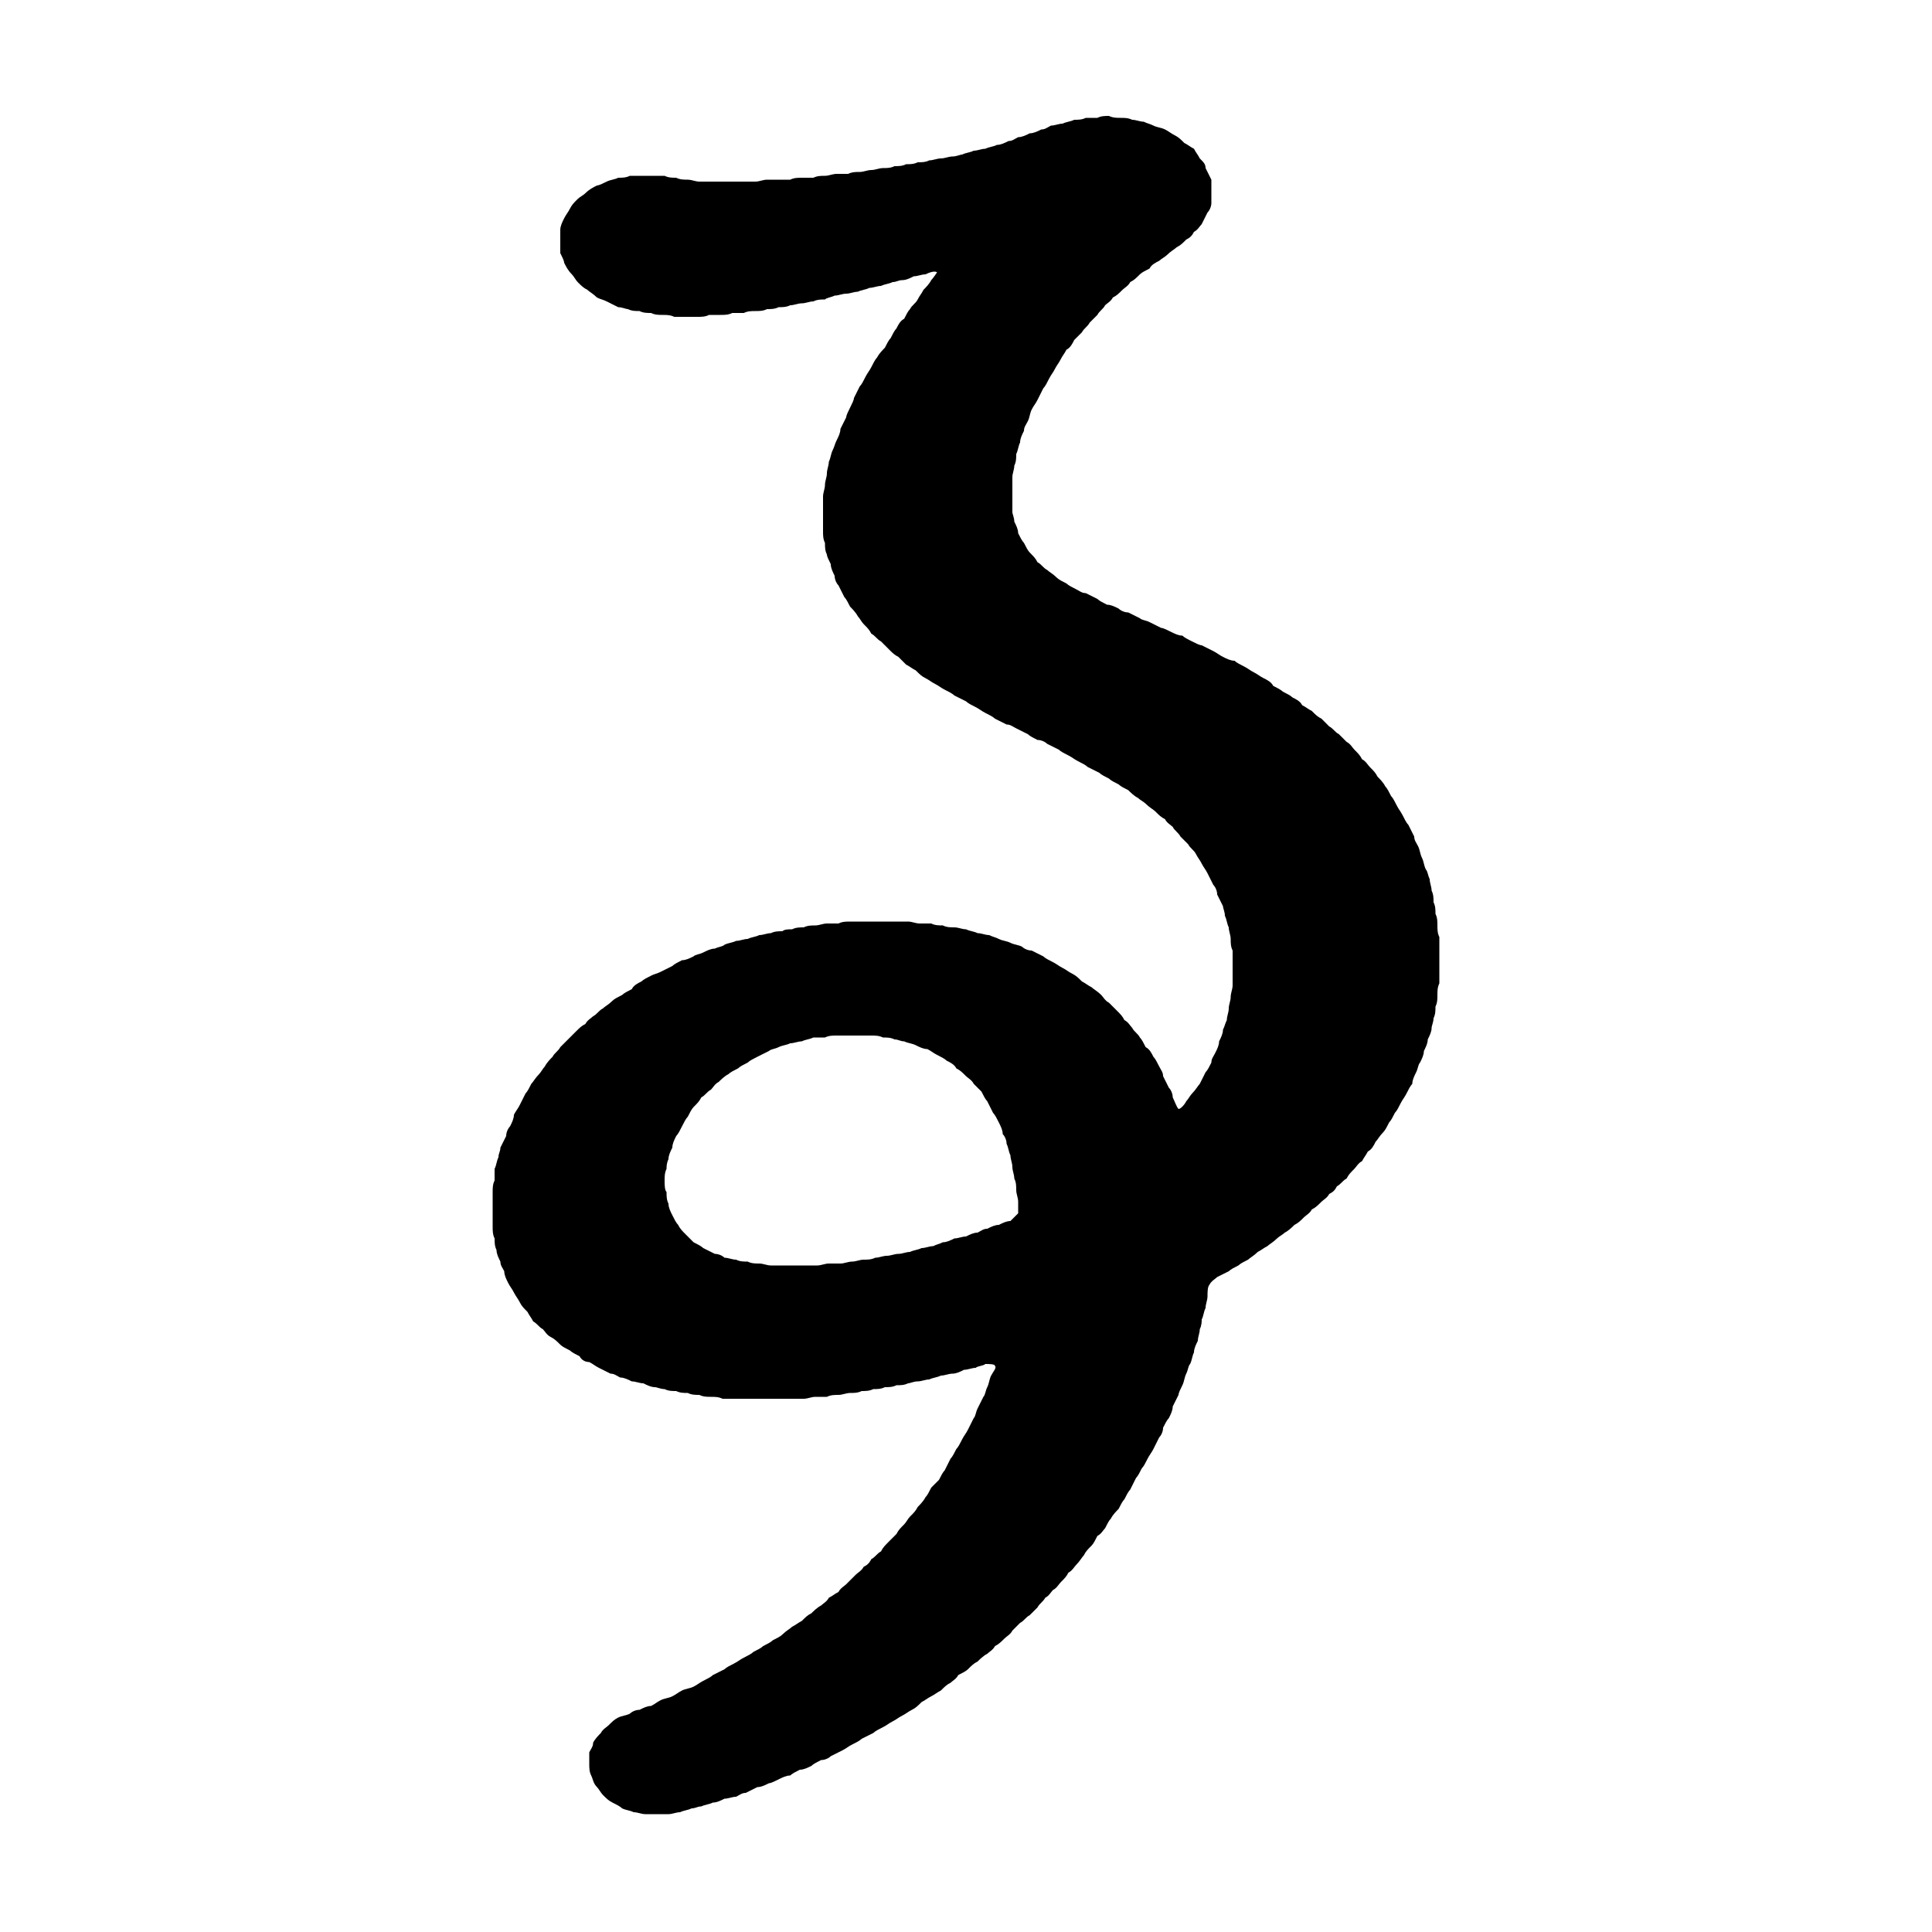
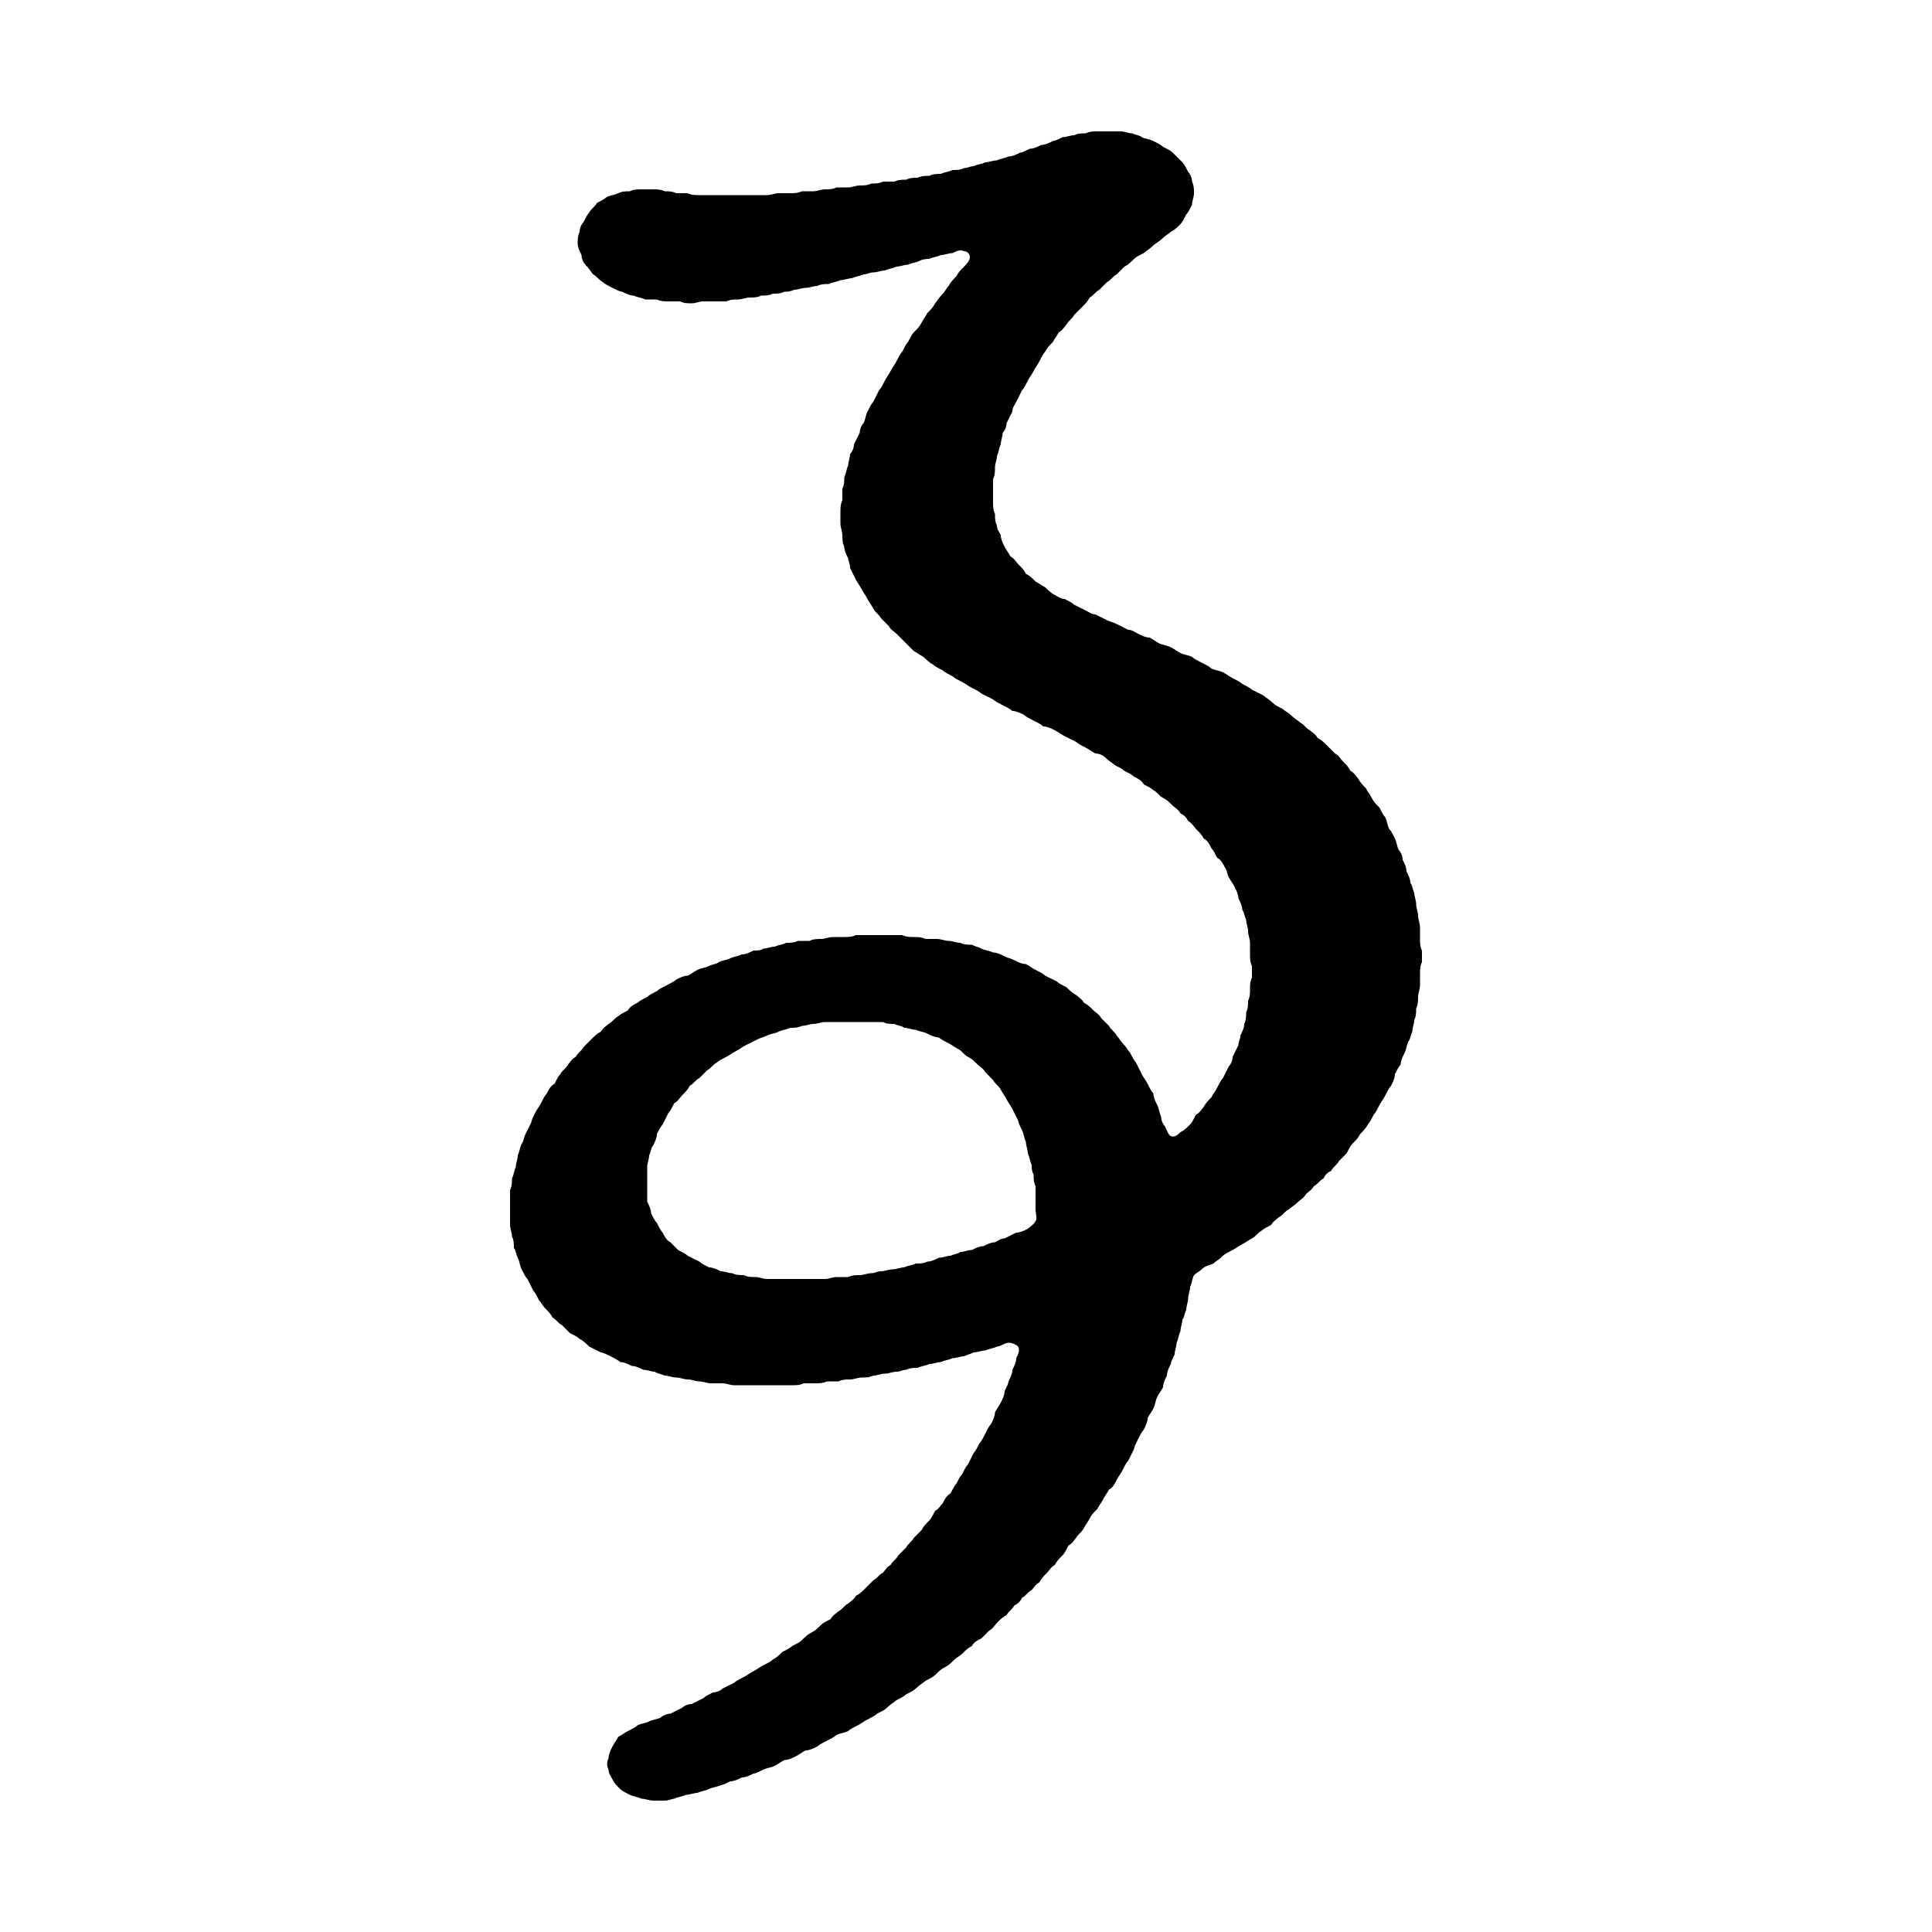
<svg xmlns="http://www.w3.org/2000/svg" viewBox="0 0 1000 1000">
-   <path d="M 574,60 C 576,61 578,61 580,61 C 582,61 584,61 586,62 C 588,62 590,63 592,63 C 594,64 595,64 597,65 C 599,66 601,66 603,67 C 605,68 606,69 608,70 C 610,71 611,72 613,74 C 615,75 616,76 618,77 C 619,79 620,80 621,82 C 623,84 624,85 624,87 C 625,89 626,91 627,93 C 627,95 627,97 627,99 C 627,101 627,103 627,105 C 627,107 626,109 625,110 C 624,112 623,114 622,116 C 621,117 620,119 618,120 C 617,122 616,123 614,124 C 612,126 611,127 609,128 C 608,129 606,130 604,132 C 603,133 601,134 600,135 C 598,136 596,137 595,139 C 593,140 591,141 590,142 C 588,144 587,145 585,146 C 584,148 582,149 581,150 C 579,152 578,153 576,154 C 575,156 573,157 572,158 C 571,160 569,161 568,163 C 567,164 565,166 564,167 C 563,169 561,170 560,172 C 559,173 557,175 556,176 C 555,178 554,180 552,181 C 551,183 550,184 549,186 C 548,188 547,189 546,191 C 545,193 544,194 543,196 C 542,198 541,200 540,201 C 539,203 538,205 537,207 C 536,209 535,210 534,212 C 533,214 533,216 532,218 C 531,220 530,221 530,223 C 529,225 528,227 528,229 C 527,231 527,233 526,235 C 526,237 526,239 525,241 C 525,243 524,245 524,247 C 524,249 524,251 524,253 C 524,255 524,257 524,259 C 524,261 524,263 524,265 C 524,266 525,268 525,270 C 526,272 527,274 527,276 C 528,278 529,280 530,281 C 531,283 532,285 533,286 C 535,288 536,289 537,291 C 539,292 540,294 542,295 C 543,296 545,297 547,299 C 548,300 550,301 552,302 C 553,303 555,304 557,305 C 559,306 560,307 562,307 C 564,308 566,309 568,310 C 569,311 571,312 573,313 C 575,313 577,314 579,315 C 580,316 582,317 584,317 C 586,318 588,319 590,320 C 591,321 593,321 595,322 C 597,323 599,324 601,325 C 602,325 604,326 606,327 C 608,328 610,329 612,329 C 613,330 615,331 617,332 C 619,333 621,334 622,334 C 624,335 626,336 628,337 C 630,338 631,339 633,340 C 635,341 637,342 639,342 C 640,343 642,344 644,345 C 646,346 647,347 649,348 C 651,349 652,350 654,351 C 656,352 658,353 659,355 C 661,356 663,357 664,358 C 666,359 668,360 669,361 C 671,362 673,363 674,365 C 676,366 677,367 679,368 C 681,370 682,371 684,372 C 685,373 687,375 688,376 C 690,377 691,379 693,380 C 694,381 696,383 697,384 C 699,385 700,387 701,388 C 703,390 704,391 705,393 C 707,394 708,396 709,397 C 711,399 712,400 713,402 C 714,403 716,405 717,407 C 718,408 719,410 720,412 C 721,413 722,415 723,417 C 724,419 725,420 726,422 C 727,424 728,426 729,427 C 730,429 731,431 732,433 C 732,435 733,436 734,438 C 735,440 735,442 736,444 C 737,446 737,448 738,450 C 739,451 739,453 740,455 C 740,457 741,459 741,461 C 742,463 742,465 742,467 C 743,469 743,471 743,473 C 744,475 744,477 744,479 C 744,481 744,483 745,485 C 745,487 745,489 745,491 C 745,493 745,495 745,497 C 745,499 745,501 745,503 C 745,505 745,507 745,509 C 744,511 744,513 744,515 C 744,517 744,519 743,521 C 743,523 743,525 742,527 C 742,529 741,531 741,532 C 741,534 740,536 739,538 C 739,540 738,542 737,544 C 737,546 736,548 735,550 C 734,551 734,553 733,555 C 732,557 731,559 731,561 C 730,562 729,564 728,566 C 727,568 726,569 725,571 C 724,573 723,575 722,576 C 721,578 720,580 719,581 C 718,583 717,585 716,586 C 714,588 713,590 712,591 C 711,593 710,595 708,596 C 707,598 706,599 705,601 C 703,602 702,604 701,605 C 699,607 698,608 697,610 C 695,611 694,613 692,614 C 691,616 690,617 688,618 C 687,620 685,621 684,622 C 682,624 681,625 679,626 C 678,628 676,629 675,630 C 673,632 672,633 670,634 C 669,635 667,637 665,638 C 664,639 662,640 661,641 C 659,643 657,644 656,645 C 654,646 653,647 651,648 C 649,650 647,651 646,652 C 644,653 642,654 641,655 C 639,656 637,657 636,658 C 634,659 632,660 630,661 C 629,662 627,663 626,665 C 625,666 625,669 625,671 C 625,673 624,675 624,677 C 623,679 623,681 622,683 C 622,684 622,686 621,688 C 621,690 620,692 620,694 C 619,696 618,698 618,700 C 617,702 617,704 616,706 C 615,707 615,709 614,711 C 613,713 613,715 612,717 C 611,719 610,721 610,722 C 609,724 608,726 607,728 C 607,730 606,732 605,734 C 604,735 603,737 602,739 C 602,741 601,743 600,744 C 599,746 598,748 597,750 C 596,752 595,753 594,755 C 593,757 592,759 591,760 C 590,762 589,764 588,765 C 587,767 586,769 585,771 C 584,772 583,774 582,776 C 581,777 580,779 579,781 C 578,782 576,784 575,786 C 574,787 573,789 572,791 C 571,792 570,794 568,795 C 567,797 566,799 565,800 C 563,802 562,803 561,805 C 560,806 559,808 557,810 C 556,811 555,813 553,814 C 552,816 551,817 549,819 C 548,820 547,822 545,823 C 544,824 543,826 541,827 C 540,829 538,830 537,832 C 536,833 534,835 533,836 C 531,837 530,839 528,840 C 527,841 525,843 524,844 C 523,846 521,847 520,848 C 518,850 517,851 515,852 C 514,854 512,855 511,856 C 509,857 507,859 506,860 C 504,861 503,862 501,864 C 500,865 498,866 496,867 C 495,869 493,870 492,871 C 490,872 489,873 487,875 C 485,876 484,877 482,878 C 480,879 479,880 477,881 C 475,883 474,884 472,885 C 470,886 469,887 467,888 C 465,889 464,890 462,891 C 460,892 459,893 457,894 C 455,895 453,896 452,897 C 450,898 448,899 446,900 C 445,901 443,902 441,903 C 439,904 438,905 436,906 C 434,907 432,908 430,909 C 429,910 427,911 425,911 C 423,912 421,913 420,914 C 418,915 416,916 414,916 C 412,917 410,918 409,919 C 407,919 405,920 403,921 C 401,922 399,923 398,923 C 396,924 394,925 392,925 C 390,926 388,927 386,928 C 384,928 383,929 381,930 C 379,930 377,931 375,931 C 373,932 371,933 369,933 C 367,934 365,934 363,935 C 361,935 360,936 358,936 C 356,937 354,937 352,938 C 350,938 348,939 346,939 C 344,939 342,939 340,939 C 338,939 336,939 334,939 C 332,939 330,938 328,938 C 326,937 324,937 322,936 C 321,935 319,934 317,933 C 315,932 314,931 312,929 C 311,928 310,926 309,925 C 307,923 307,921 306,919 C 305,917 305,915 305,913 C 305,911 305,909 305,907 C 306,905 307,904 307,902 C 308,900 310,898 311,897 C 312,895 314,894 315,893 C 317,891 318,890 320,889 C 322,888 324,888 326,887 C 327,886 329,885 331,885 C 333,884 335,883 337,883 C 339,882 340,881 342,880 C 344,879 346,879 348,878 C 350,877 351,876 353,875 C 355,874 357,874 359,873 C 361,872 362,871 364,870 C 366,869 368,868 369,867 C 371,866 373,865 375,864 C 376,863 378,862 380,861 C 382,860 383,859 385,858 C 387,857 389,856 390,855 C 392,854 394,853 395,852 C 397,851 399,850 400,849 C 402,848 404,847 405,846 C 407,844 409,843 410,842 C 412,841 413,840 415,839 C 417,837 418,836 420,835 C 421,834 423,832 425,831 C 426,830 428,829 429,827 C 431,826 432,825 434,824 C 435,822 437,821 438,820 C 440,818 441,817 443,815 C 444,814 446,813 447,811 C 449,810 450,809 451,807 C 453,806 454,804 456,803 C 457,801 458,800 460,798 C 461,797 462,796 464,794 C 465,792 466,791 468,789 C 469,788 470,786 471,785 C 473,783 474,782 475,780 C 476,779 478,777 479,775 C 480,774 481,772 482,770 C 483,769 485,767 486,766 C 487,764 488,762 489,761 C 490,759 491,757 492,755 C 493,754 494,752 495,750 C 496,749 497,747 498,745 C 499,743 500,742 501,740 C 502,738 503,736 504,734 C 505,733 505,731 506,729 C 507,727 508,725 509,723 C 510,722 510,720 511,718 C 512,716 512,714 513,712 C 514,710 516,708 515,707 C 515,706 512,706 510,706 C 509,707 506,707 505,708 C 503,708 501,709 499,709 C 497,710 495,711 493,711 C 491,711 489,712 487,712 C 485,713 483,713 481,714 C 479,714 477,715 475,715 C 473,715 471,716 470,716 C 468,717 466,717 464,717 C 462,718 460,718 458,718 C 456,719 454,719 452,719 C 450,720 448,720 446,720 C 444,721 442,721 440,721 C 438,721 436,722 434,722 C 432,722 430,722 428,723 C 426,723 424,723 422,723 C 420,723 418,724 416,724 C 414,724 412,724 410,724 C 408,724 406,724 404,724 C 402,724 400,724 398,724 C 396,724 394,724 392,724 C 390,724 388,724 386,724 C 384,724 382,724 380,724 C 378,724 376,724 374,724 C 372,723 370,723 368,723 C 366,723 364,723 362,722 C 360,722 358,722 356,721 C 354,721 352,721 350,720 C 348,720 346,720 344,719 C 342,719 340,718 339,718 C 337,718 335,717 333,716 C 331,716 329,715 327,715 C 325,714 323,713 321,713 C 319,712 318,711 316,711 C 314,710 312,709 310,708 C 308,707 307,706 305,705 C 303,705 301,704 300,702 C 298,701 296,700 295,699 C 293,698 291,697 290,696 C 288,694 287,693 285,692 C 283,691 282,689 281,688 C 279,687 278,685 276,684 C 275,682 274,681 273,679 C 271,677 270,676 269,674 C 268,672 267,671 266,669 C 265,667 264,666 263,664 C 262,662 261,660 261,658 C 260,656 259,655 259,653 C 258,651 257,649 257,647 C 256,645 256,643 256,641 C 255,639 255,637 255,635 C 255,633 255,631 255,629 C 255,627 255,625 255,623 C 255,621 255,619 255,617 C 255,615 255,613 256,611 C 256,609 256,607 256,605 C 257,603 257,601 258,599 C 258,597 259,596 259,594 C 260,592 261,590 262,588 C 262,586 263,584 264,583 C 265,581 266,579 266,577 C 267,575 268,574 269,572 C 270,570 271,568 272,566 C 273,565 274,563 275,561 C 276,560 277,558 279,556 C 280,555 281,553 282,552 C 283,550 285,548 286,547 C 287,545 289,544 290,542 C 291,541 293,539 294,538 C 295,537 297,535 298,534 C 300,532 301,531 303,530 C 304,528 306,527 307,526 C 309,525 310,523 312,522 C 313,521 315,520 317,518 C 318,517 320,516 322,515 C 323,514 325,513 327,512 C 328,510 330,509 332,508 C 333,507 335,506 337,505 C 339,504 340,504 342,503 C 344,502 346,501 348,500 C 349,499 351,498 353,497 C 355,497 357,496 359,495 C 360,494 362,494 364,493 C 366,492 368,491 370,491 C 372,490 374,490 375,489 C 377,488 379,488 381,487 C 383,487 385,486 387,486 C 389,485 391,485 393,484 C 395,484 397,483 399,483 C 401,482 403,482 405,482 C 406,481 408,481 410,481 C 412,480 414,480 416,480 C 418,479 420,479 422,479 C 424,479 426,478 428,478 C 430,478 432,478 434,478 C 436,477 438,477 440,477 C 442,477 444,477 446,477 C 448,477 450,477 452,477 C 454,477 456,477 458,477 C 460,477 462,477 464,477 C 466,477 468,477 470,477 C 472,477 474,478 476,478 C 478,478 480,478 482,478 C 484,479 486,479 488,479 C 490,480 492,480 494,480 C 496,480 498,481 500,481 C 502,482 504,482 506,483 C 508,483 510,484 512,484 C 514,485 515,485 517,486 C 519,487 521,487 523,488 C 525,489 527,489 529,490 C 530,491 532,492 534,492 C 536,493 538,494 540,495 C 541,496 543,497 545,498 C 547,499 548,500 550,501 C 552,502 553,503 555,504 C 557,505 558,506 560,508 C 562,509 563,510 565,511 C 566,512 568,513 570,515 C 571,516 572,518 574,519 C 575,520 577,522 578,523 C 580,525 581,526 582,528 C 584,529 585,531 586,532 C 587,534 589,535 590,537 C 591,538 592,540 593,542 C 595,543 596,545 597,547 C 598,548 599,550 600,552 C 601,554 602,555 602,557 C 603,559 604,561 605,563 C 606,564 607,566 607,568 C 608,570 609,573 610,574 C 611,574 613,572 614,570 C 615,569 616,567 617,566 C 619,564 620,562 621,561 C 622,559 623,557 624,555 C 625,554 626,552 627,550 C 627,548 628,547 629,545 C 630,543 631,541 631,539 C 632,537 633,535 633,533 C 634,531 634,530 635,528 C 635,526 636,524 636,522 C 636,520 637,518 637,516 C 637,514 638,512 638,510 C 638,508 638,506 638,504 C 638,502 638,500 638,498 C 638,496 638,494 638,492 C 637,490 637,488 637,486 C 637,484 636,482 636,480 C 635,478 635,476 634,474 C 634,472 633,470 633,469 C 632,467 631,465 630,463 C 630,461 629,459 628,458 C 627,456 626,454 625,452 C 624,450 623,449 622,447 C 621,445 620,444 619,442 C 618,440 616,439 615,437 C 614,436 612,434 611,433 C 610,431 608,430 607,428 C 606,427 604,426 603,424 C 601,423 600,422 598,420 C 597,419 595,418 593,416 C 592,415 590,414 589,413 C 587,412 585,410 584,409 C 582,408 580,407 579,406 C 577,405 575,404 574,403 C 572,402 570,401 569,400 C 567,399 565,398 563,397 C 562,396 560,395 558,394 C 556,393 555,392 553,391 C 551,390 549,389 548,388 C 546,387 544,386 542,385 C 541,384 539,383 537,383 C 535,382 533,381 532,380 C 530,379 528,378 526,377 C 524,376 523,375 521,375 C 519,374 517,373 515,372 C 514,371 512,370 510,369 C 508,368 507,367 505,366 C 503,365 501,364 500,363 C 498,362 496,361 494,360 C 493,359 491,358 489,357 C 487,356 486,355 484,354 C 482,353 481,352 479,351 C 477,350 476,349 474,347 C 472,346 471,345 469,344 C 468,343 466,341 465,340 C 463,339 462,338 460,336 C 459,335 457,333 456,332 C 454,331 453,329 451,328 C 450,326 449,325 447,323 C 446,322 445,320 444,319 C 443,317 441,315 440,314 C 439,312 438,310 437,309 C 436,307 435,305 434,303 C 433,302 432,300 432,298 C 431,296 430,294 430,292 C 429,290 428,288 428,287 C 427,285 427,283 427,281 C 426,279 426,277 426,275 C 426,273 426,271 426,269 C 426,267 426,265 426,263 C 426,261 426,259 426,257 C 426,255 427,253 427,251 C 427,249 428,247 428,245 C 428,243 429,241 429,239 C 430,237 430,235 431,233 C 432,231 432,230 433,228 C 434,226 435,224 435,222 C 436,220 437,218 438,216 C 438,215 439,213 440,211 C 441,209 442,207 442,206 C 443,204 444,202 445,200 C 446,199 447,197 448,195 C 449,193 450,192 451,190 C 452,188 453,186 454,185 C 455,183 457,181 458,180 C 459,178 460,176 461,175 C 462,173 463,171 464,170 C 465,168 466,166 468,165 C 469,163 470,161 471,160 C 472,158 474,157 475,155 C 476,153 477,152 478,150 C 479,149 481,147 482,145 C 483,144 485,141 485,141 C 484,140 481,141 479,142 C 477,142 475,143 473,143 C 471,144 469,145 467,145 C 465,145 464,146 462,146 C 460,147 458,147 456,148 C 454,148 452,149 450,149 C 448,150 446,150 444,151 C 442,151 440,152 438,152 C 436,152 434,153 432,153 C 430,154 428,154 427,155 C 425,155 423,155 421,156 C 419,156 417,157 415,157 C 413,157 411,158 409,158 C 407,159 405,159 403,159 C 401,160 399,160 397,160 C 395,161 393,161 391,161 C 389,161 387,161 385,162 C 383,162 381,162 379,162 C 377,163 375,163 373,163 C 371,163 369,163 367,163 C 365,164 363,164 361,164 C 359,164 357,164 355,164 C 353,164 351,164 349,164 C 347,163 345,163 343,163 C 341,163 339,163 337,162 C 335,162 333,162 331,161 C 329,161 327,161 325,160 C 324,160 322,159 320,159 C 318,158 316,157 314,156 C 312,155 311,155 309,154 C 307,152 305,151 304,150 C 302,149 301,148 299,146 C 298,145 297,143 296,142 C 294,140 293,138 292,136 C 292,135 291,133 290,131 C 290,129 290,127 290,125 C 290,123 290,121 290,119 C 290,117 291,115 292,113 C 293,111 294,110 295,108 C 296,106 297,105 299,103 C 300,102 302,101 303,100 C 305,98 307,97 309,96 C 310,96 312,95 314,94 C 316,93 318,93 320,92 C 322,92 324,92 326,91 C 328,91 330,91 332,91 C 334,91 336,91 338,91 C 340,91 342,91 344,91 C 346,92 348,92 350,92 C 352,93 354,93 356,93 C 358,93 360,94 362,94 C 364,94 366,94 368,94 C 370,94 372,94 374,94 C 376,94 378,94 380,94 C 382,94 384,94 386,94 C 388,94 390,94 391,94 C 393,94 395,93 397,93 C 399,93 401,93 403,93 C 405,93 407,93 409,93 C 411,92 413,92 415,92 C 417,92 419,92 421,92 C 423,91 425,91 427,91 C 429,91 431,90 433,90 C 435,90 437,90 439,90 C 441,89 443,89 445,89 C 447,89 449,88 451,88 C 453,88 455,87 457,87 C 459,87 461,87 463,86 C 465,86 467,86 469,85 C 471,85 473,85 475,84 C 477,84 479,84 481,83 C 483,83 485,82 487,82 C 489,82 491,81 493,81 C 495,81 497,80 498,80 C 500,79 502,79 504,78 C 506,78 508,77 510,77 C 512,76 514,76 516,75 C 518,75 520,74 522,73 C 524,73 525,72 527,71 C 529,71 531,70 533,69 C 535,69 537,68 539,67 C 541,67 542,66 544,65 C 546,65 548,64 550,64 C 552,63 554,63 556,62 C 558,62 560,62 562,61 C 564,61 566,61 568,61 C 570,60 572,60 574,60 Z M 427,537 C 425,537 423,537 421,537 C 419,538 417,538 415,539 C 413,539 411,540 409,540 C 407,541 405,541 403,542 C 401,543 399,543 398,544 C 396,545 394,546 392,547 C 390,548 388,549 387,550 C 385,551 383,552 382,553 C 380,554 378,555 377,556 C 375,557 373,559 372,560 C 370,561 369,563 368,564 C 366,565 365,567 363,568 C 362,570 361,571 359,573 C 358,574 357,576 356,578 C 355,579 354,581 353,583 C 352,585 351,587 350,588 C 349,590 348,592 348,594 C 347,596 346,598 346,600 C 345,602 345,604 345,605 C 344,607 344,609 344,611 C 344,613 344,616 345,617 C 345,619 345,621 346,623 C 346,625 347,627 348,629 C 349,631 350,633 351,634 C 352,636 353,637 355,639 C 356,640 358,642 359,643 C 361,644 363,645 364,646 C 366,647 368,648 370,649 C 372,649 374,650 375,651 C 377,651 379,652 381,652 C 383,653 385,653 387,653 C 389,654 391,654 393,654 C 395,654 397,655 399,655 C 401,655 403,655 405,655 C 407,655 409,655 411,655 C 413,655 415,655 417,655 C 419,655 421,655 423,655 C 425,655 427,654 429,654 C 431,654 433,654 435,654 C 437,654 439,653 441,653 C 443,653 445,652 447,652 C 449,652 451,652 453,651 C 455,651 457,650 459,650 C 461,650 463,649 465,649 C 467,649 469,648 471,648 C 473,647 475,647 477,646 C 479,646 481,645 483,645 C 485,644 486,644 488,643 C 490,643 492,642 494,641 C 496,641 498,640 500,640 C 502,639 504,638 506,638 C 508,637 509,636 511,636 C 513,635 515,634 517,634 C 519,633 521,632 523,632 C 524,631 526,629 527,628 C 527,626 527,624 527,622 C 527,620 526,618 526,616 C 526,614 526,612 525,610 C 525,608 524,606 524,604 C 524,602 523,600 523,598 C 522,596 522,594 521,592 C 521,590 520,588 519,587 C 519,585 518,583 517,581 C 516,579 515,577 514,576 C 513,574 512,572 511,570 C 510,569 509,567 508,565 C 507,564 505,562 504,561 C 503,559 501,558 500,557 C 498,555 497,554 495,553 C 494,551 492,550 490,549 C 489,548 487,547 485,546 C 483,545 482,544 480,543 C 478,543 476,542 474,541 C 472,540 470,540 468,539 C 466,539 465,538 463,538 C 461,537 459,537 457,537 C 455,536 453,536 451,536 C 449,536 447,536 445,536 C 443,536 441,536 439,536 C 437,536 435,536 433,536 C 431,536 429,536 427,537 Z" />
+   <path d="M 574,68 C 576,68 578,68 580,68 C 582,68 584,69 586,69 C 588,70 590,70 591,71 C 593,72 595,72 597,73 C 599,74 601,75 602,76 C 604,77 606,78 607,79 C 609,81 610,82 612,84 C 613,85 614,87 615,89 C 616,90 617,92 617,94 C 618,96 618,98 618,100 C 618,102 617,104 617,106 C 616,108 615,110 614,111 C 613,113 612,115 611,116 C 609,118 608,119 606,120 C 605,121 603,122 601,124 C 600,125 598,126 597,127 C 595,129 593,130 592,131 C 590,132 588,133 587,134 C 585,136 584,137 582,138 C 581,139 579,141 578,142 C 576,143 575,145 573,146 C 572,147 570,149 569,150 C 567,151 566,153 564,154 C 563,156 562,157 560,159 C 559,160 557,162 556,163 C 555,165 553,166 552,168 C 551,169 550,171 548,172 C 547,174 546,175 545,177 C 543,179 542,180 541,182 C 540,183 539,185 538,187 C 537,189 536,190 535,192 C 534,194 533,195 532,197 C 531,199 530,201 529,202 C 528,204 527,206 526,208 C 525,210 524,211 524,213 C 523,215 522,217 521,219 C 521,221 520,223 519,224 C 519,226 518,228 518,230 C 517,232 517,234 516,236 C 516,238 515,240 515,242 C 515,244 515,246 514,248 C 514,250 514,252 514,254 C 514,256 514,258 514,260 C 514,262 514,264 515,266 C 515,268 515,270 516,272 C 516,274 517,275 518,277 C 518,279 519,281 520,283 C 521,285 522,286 523,288 C 525,289 526,291 527,292 C 529,294 530,295 531,297 C 533,298 534,299 536,301 C 538,302 539,303 541,304 C 542,305 544,307 546,308 C 548,309 549,310 551,310 C 553,311 555,312 556,313 C 558,314 560,315 562,316 C 564,317 565,318 567,318 C 569,319 571,320 573,321 C 575,322 576,322 578,323 C 580,324 582,325 584,326 C 586,326 587,327 589,328 C 591,329 593,330 595,330 C 597,331 598,332 600,333 C 602,334 604,334 606,335 C 608,336 609,337 611,338 C 613,339 615,339 617,340 C 618,341 620,342 622,343 C 624,344 626,345 627,346 C 629,347 631,347 633,348 C 635,349 636,350 638,351 C 640,352 642,353 643,354 C 645,355 647,356 648,357 C 650,358 652,359 654,360 C 655,361 657,362 659,364 C 660,365 662,366 664,367 C 665,368 667,369 668,370 C 670,372 672,373 673,374 C 675,375 676,377 678,378 C 679,379 681,380 682,382 C 684,383 685,384 687,386 C 688,387 690,389 691,390 C 693,391 694,393 695,394 C 697,396 698,397 699,399 C 701,400 702,402 703,403 C 704,405 706,407 707,408 C 708,410 709,411 710,413 C 711,415 712,416 714,418 C 715,420 716,422 717,423 C 718,425 718,427 719,429 C 720,430 721,432 722,434 C 723,436 723,438 724,440 C 725,441 726,443 726,445 C 727,447 728,449 728,451 C 729,453 730,455 730,457 C 731,458 731,460 732,462 C 732,464 733,466 733,468 C 733,470 734,472 734,474 C 734,476 735,478 735,480 C 735,482 735,484 735,486 C 735,488 735,490 736,492 C 736,494 736,496 736,498 C 735,500 735,502 735,504 C 735,506 735,508 735,510 C 735,512 734,514 734,516 C 734,518 734,520 733,522 C 733,524 733,526 732,528 C 732,530 731,532 731,534 C 730,536 730,538 729,539 C 728,541 728,543 727,545 C 726,547 725,549 725,551 C 724,552 723,554 722,556 C 722,558 721,560 720,562 C 719,563 718,565 717,567 C 716,569 715,570 714,572 C 713,574 712,576 711,577 C 710,579 709,581 708,582 C 707,584 705,586 704,587 C 703,589 702,590 700,592 C 699,593 698,595 697,597 C 696,598 694,600 693,601 C 692,603 690,604 689,606 C 687,607 686,608 685,610 C 683,611 682,613 680,614 C 679,616 677,617 676,618 C 675,620 673,621 672,622 C 670,624 668,625 667,626 C 665,627 664,629 662,630 C 661,631 659,632 658,634 C 656,635 654,636 653,637 C 651,638 650,640 648,641 C 646,642 645,643 643,644 C 641,645 640,646 638,647 C 636,648 634,649 633,650 C 631,652 629,653 628,654 C 626,655 624,655 622,657 C 621,658 619,659 618,660 C 617,662 617,664 616,666 C 616,668 615,670 615,672 C 615,674 614,676 614,678 C 613,680 613,682 612,683 C 612,685 611,687 611,689 C 610,691 610,693 609,695 C 609,697 608,699 608,701 C 607,703 606,705 606,706 C 605,708 604,710 604,712 C 603,714 602,716 602,718 C 601,720 600,721 599,723 C 598,725 598,727 597,729 C 596,731 595,732 594,734 C 594,736 593,738 592,740 C 591,741 590,743 589,745 C 588,747 587,749 587,750 C 586,752 585,754 584,756 C 583,757 582,759 581,761 C 580,763 579,764 578,766 C 577,768 576,770 574,771 C 573,773 572,774 571,776 C 570,778 569,779 568,781 C 566,783 565,784 564,786 C 563,788 562,789 561,791 C 560,793 558,794 557,796 C 556,797 555,799 553,800 C 552,802 551,804 550,805 C 548,807 547,808 546,810 C 544,811 543,813 542,814 C 540,816 539,817 538,819 C 536,820 535,822 534,823 C 532,824 531,826 529,827 C 528,829 527,830 525,831 C 524,833 522,834 521,836 C 519,837 518,838 516,840 C 515,841 514,843 512,844 C 511,845 509,847 508,848 C 506,849 504,850 503,852 C 501,853 500,854 498,856 C 497,857 495,858 494,859 C 492,861 491,862 489,863 C 487,864 486,865 484,867 C 483,868 481,869 479,870 C 478,871 476,872 474,874 C 473,875 471,876 469,877 C 468,878 466,879 464,880 C 463,881 461,882 459,884 C 458,885 456,886 454,887 C 453,888 451,889 449,890 C 447,891 446,892 444,893 C 442,894 440,895 439,896 C 437,897 435,897 433,898 C 432,899 430,900 428,901 C 426,902 424,903 423,904 C 421,905 419,906 417,906 C 415,907 414,908 412,909 C 410,910 408,911 406,911 C 404,912 403,913 401,914 C 399,915 397,915 395,916 C 393,917 391,918 390,918 C 388,919 386,920 384,920 C 382,921 380,922 378,922 C 376,923 374,924 373,924 C 371,925 369,925 367,926 C 365,927 363,927 361,928 C 359,928 357,929 355,929 C 353,930 351,930 349,931 C 348,931 346,932 344,932 C 342,932 340,932 338,932 C 336,932 334,931 332,931 C 330,930 328,930 326,929 C 324,928 322,927 321,926 C 319,924 318,923 317,921 C 316,919 315,918 315,916 C 314,914 314,912 315,910 C 315,908 316,906 317,904 C 318,902 319,901 320,899 C 322,898 323,897 325,896 C 327,895 329,894 330,893 C 332,892 334,892 336,891 C 338,890 340,890 342,889 C 343,888 345,887 347,887 C 349,886 351,885 353,884 C 354,883 356,882 358,882 C 360,881 362,880 364,879 C 365,878 367,877 369,876 C 371,876 373,875 374,874 C 376,873 378,872 380,871 C 381,870 383,869 385,868 C 387,867 388,866 390,865 C 392,864 393,863 395,862 C 397,861 399,860 400,859 C 402,858 404,856 405,855 C 407,854 409,853 410,852 C 412,851 414,850 415,849 C 417,847 418,846 420,845 C 422,844 423,843 425,841 C 426,840 428,839 430,838 C 431,836 433,835 434,834 C 436,833 437,831 439,830 C 440,829 442,828 443,826 C 445,825 446,824 448,822 C 449,821 451,819 452,818 C 454,817 455,815 457,814 C 458,813 459,811 461,810 C 462,808 464,807 465,805 C 466,804 468,802 469,801 C 470,799 472,798 473,796 C 474,795 476,793 477,792 C 478,790 479,789 481,787 C 482,786 483,784 484,782 C 486,781 487,779 488,778 C 489,776 490,774 492,773 C 493,771 494,769 495,768 C 496,766 497,764 498,763 C 499,761 500,759 501,758 C 502,756 503,754 504,752 C 505,751 506,749 507,747 C 508,746 509,744 510,742 C 511,740 512,738 513,737 C 514,735 515,733 515,731 C 516,729 517,728 518,726 C 519,724 520,722 520,720 C 521,718 522,716 522,715 C 523,713 524,711 524,709 C 525,707 526,705 526,703 C 527,701 528,699 527,697 C 526,696 524,695 522,695 C 520,695 518,697 516,697 C 514,698 512,698 510,699 C 508,699 506,700 504,700 C 502,701 501,701 499,702 C 497,702 495,703 493,703 C 491,704 489,704 487,705 C 485,705 483,706 481,706 C 479,707 477,707 475,708 C 473,708 471,708 469,709 C 467,709 466,710 464,710 C 462,710 460,711 458,711 C 456,711 454,712 452,712 C 450,713 448,713 446,713 C 444,713 442,714 440,714 C 438,714 436,714 434,715 C 432,715 430,715 428,715 C 426,716 424,716 422,716 C 420,716 418,716 416,716 C 414,717 412,717 410,717 C 408,717 406,717 404,717 C 402,717 400,717 398,717 C 396,717 394,717 392,717 C 390,717 388,717 386,717 C 384,717 382,717 380,717 C 378,717 376,716 374,716 C 372,716 370,716 368,716 C 366,716 364,715 362,715 C 360,715 358,714 356,714 C 354,714 352,713 350,713 C 348,713 346,712 344,712 C 342,711 340,711 339,710 C 337,710 335,709 333,709 C 331,708 329,707 327,707 C 325,706 323,705 321,705 C 320,704 318,703 316,702 C 314,701 312,700 311,700 C 309,699 307,698 305,697 C 304,696 302,694 300,693 C 299,692 297,691 295,690 C 294,689 292,687 291,686 C 289,685 288,683 286,682 C 285,680 284,679 282,677 C 281,676 280,674 279,673 C 278,671 277,669 276,668 C 275,666 274,664 273,662 C 272,661 271,659 270,657 C 269,655 269,653 268,651 C 267,649 267,647 266,646 C 266,644 266,642 265,640 C 265,638 264,636 264,634 C 264,632 264,630 264,628 C 264,626 264,624 264,622 C 264,620 264,618 264,616 C 265,614 265,612 265,610 C 266,608 266,606 267,604 C 267,602 268,600 268,598 C 269,596 269,594 270,592 C 271,591 271,589 272,587 C 273,585 274,583 275,581 C 275,580 276,578 277,576 C 278,574 279,573 280,571 C 281,569 282,567 283,566 C 284,564 285,562 287,561 C 288,559 289,557 290,556 C 291,554 293,553 294,551 C 295,550 296,548 298,547 C 299,545 301,544 302,542 C 303,541 305,539 306,538 C 308,536 309,535 311,534 C 312,532 314,531 315,530 C 317,529 318,527 320,526 C 321,525 323,524 325,523 C 326,521 328,520 330,519 C 331,518 333,517 335,516 C 336,515 338,514 340,513 C 341,512 343,511 345,510 C 347,509 349,508 350,507 C 352,506 354,505 356,505 C 358,504 359,503 361,502 C 363,501 365,501 367,500 C 369,499 371,499 372,498 C 374,497 376,497 378,496 C 380,495 382,495 384,494 C 386,494 388,493 390,492 C 392,492 394,492 395,491 C 397,491 399,490 401,490 C 403,489 405,489 407,488 C 409,488 411,488 413,487 C 415,487 417,487 419,487 C 421,486 423,486 425,486 C 427,486 429,485 431,485 C 433,485 435,485 437,485 C 439,485 441,485 443,484 C 445,484 447,484 449,484 C 451,484 453,484 455,484 C 457,484 459,484 461,484 C 463,484 465,484 467,484 C 469,485 471,485 473,485 C 475,485 477,485 479,486 C 481,486 483,486 485,486 C 487,486 489,487 491,487 C 493,487 495,488 497,488 C 499,489 501,489 503,489 C 505,490 506,490 508,491 C 510,492 512,492 514,493 C 516,493 518,494 520,495 C 522,496 523,496 525,497 C 527,498 529,499 531,499 C 533,500 534,501 536,502 C 538,503 540,504 541,505 C 543,506 545,507 547,508 C 548,509 550,510 552,511 C 553,512 555,514 557,515 C 558,516 560,517 561,519 C 563,520 564,521 566,523 C 567,524 569,525 570,527 C 571,528 573,530 574,531 C 575,533 577,534 578,536 C 579,537 580,539 582,541 C 583,542 584,544 585,545 C 586,547 587,549 588,550 C 589,552 590,554 591,556 C 592,558 593,559 594,561 C 595,563 596,565 597,566 C 597,568 598,570 599,572 C 600,574 600,576 601,578 C 601,580 602,582 603,583 C 604,585 605,588 606,588 C 608,589 610,587 611,586 C 613,585 614,584 616,582 C 617,581 618,579 619,577 C 621,576 622,574 623,573 C 624,571 626,569 627,568 C 628,566 629,565 630,563 C 631,561 632,559 633,558 C 634,556 635,554 636,552 C 637,551 638,549 638,547 C 639,545 640,543 641,541 C 641,539 642,538 642,536 C 643,534 644,532 644,530 C 645,528 645,526 645,524 C 646,522 646,520 646,518 C 647,516 647,514 647,512 C 647,510 647,508 648,506 C 648,504 648,502 648,500 C 647,498 647,496 647,494 C 647,492 647,490 647,488 C 647,486 646,484 646,482 C 646,480 645,478 645,476 C 644,474 644,472 643,471 C 643,469 642,467 641,465 C 641,463 640,461 639,459 C 638,457 637,456 636,454 C 635,452 635,450 634,449 C 633,447 632,445 630,444 C 629,442 628,440 627,439 C 626,437 625,435 623,434 C 622,432 621,431 619,429 C 618,428 617,426 615,425 C 614,423 613,422 611,421 C 610,419 608,418 607,417 C 605,415 604,414 602,413 C 600,412 599,410 597,409 C 596,408 594,407 592,406 C 591,404 589,403 587,402 C 586,401 584,400 582,399 C 581,398 579,397 577,396 C 576,395 574,394 572,392 C 571,391 569,390 567,390 C 565,389 564,388 562,387 C 560,386 558,385 557,384 C 555,383 553,382 551,381 C 549,380 548,379 546,378 C 544,377 542,376 540,376 C 539,375 537,374 535,373 C 533,372 531,371 530,370 C 528,369 526,368 524,368 C 523,367 521,366 519,365 C 517,364 515,363 514,362 C 512,361 510,360 508,359 C 507,358 505,357 503,356 C 501,355 500,354 498,353 C 496,352 494,351 493,350 C 491,349 489,348 488,347 C 486,346 484,345 483,344 C 481,343 479,341 478,340 C 476,339 475,338 473,337 C 471,335 470,334 469,333 C 467,331 466,330 464,328 C 463,327 461,326 460,324 C 459,323 457,321 456,320 C 455,318 453,317 452,315 C 451,313 450,312 449,310 C 448,308 447,307 446,305 C 445,303 444,302 443,300 C 442,298 441,296 440,294 C 440,292 439,290 439,289 C 438,287 437,285 437,283 C 436,281 436,279 436,277 C 436,275 435,273 435,271 C 435,269 435,267 435,265 C 435,263 435,261 436,259 C 436,257 436,255 436,253 C 437,251 437,249 437,247 C 438,245 438,243 439,241 C 439,239 440,237 440,235 C 441,234 442,232 442,230 C 443,228 444,226 445,224 C 445,222 446,220 447,219 C 448,217 448,215 449,213 C 450,211 451,209 452,208 C 453,206 454,204 455,202 C 456,201 457,199 458,197 C 459,195 460,194 461,192 C 462,190 463,189 464,187 C 465,185 466,183 467,182 C 468,180 469,178 470,177 C 471,175 472,173 473,172 C 475,170 476,169 477,167 C 478,165 479,164 480,162 C 482,160 483,159 484,157 C 485,156 486,154 488,152 C 489,151 490,149 491,148 C 492,146 494,144 495,143 C 496,141 497,140 499,138 C 500,137 502,135 502,133 C 502,132 501,130 499,130 C 497,129 495,130 493,131 C 491,131 489,132 487,132 C 485,133 483,133 481,134 C 480,134 478,134 476,135 C 474,136 472,136 470,137 C 468,137 466,138 464,138 C 462,139 460,139 458,140 C 456,140 454,141 452,141 C 450,141 449,142 447,142 C 445,143 443,143 441,144 C 439,144 437,145 435,145 C 433,146 431,146 429,147 C 427,147 425,147 423,148 C 421,148 419,149 417,149 C 415,149 413,150 411,150 C 409,151 407,151 406,151 C 404,152 402,152 400,152 C 398,153 396,153 394,153 C 392,154 390,154 388,154 C 386,154 384,155 382,155 C 380,155 378,155 376,156 C 374,156 372,156 370,156 C 368,156 366,156 364,156 C 362,156 360,157 358,157 C 356,157 354,157 352,156 C 350,156 348,156 346,156 C 344,156 342,156 340,155 C 338,155 336,155 334,155 C 332,154 330,154 328,153 C 326,153 324,152 322,151 C 321,151 319,150 317,149 C 315,148 313,147 312,146 C 310,145 309,143 307,142 C 306,141 305,139 303,137 C 302,136 301,134 301,132 C 300,130 299,128 299,126 C 299,124 299,122 300,120 C 300,118 301,116 302,115 C 303,113 304,111 305,110 C 306,108 308,107 309,105 C 311,104 313,103 314,102 C 316,101 318,101 320,100 C 322,99 324,99 326,99 C 328,98 330,98 332,98 C 334,98 336,98 338,98 C 340,98 342,98 344,99 C 346,99 348,99 350,100 C 352,100 354,100 356,100 C 358,101 360,101 362,101 C 364,101 366,101 367,101 C 369,101 371,101 373,101 C 375,101 377,101 379,101 C 381,101 383,101 385,101 C 387,101 389,101 391,101 C 393,101 395,101 397,101 C 399,101 401,100 403,100 C 405,100 407,100 409,100 C 411,100 413,100 415,99 C 417,99 419,99 421,99 C 423,99 425,98 427,98 C 429,98 431,98 433,97 C 435,97 437,97 439,97 C 441,97 443,96 445,96 C 447,96 449,96 451,95 C 453,95 455,95 457,94 C 459,94 461,94 463,94 C 465,93 467,93 469,93 C 471,92 473,92 475,92 C 477,91 479,91 481,91 C 483,90 485,90 487,90 C 489,89 491,89 493,88 C 495,88 497,88 499,87 C 501,87 502,86 504,86 C 506,85 508,85 510,84 C 512,84 514,83 516,83 C 518,82 520,82 522,81 C 524,81 526,80 528,79 C 529,79 531,78 533,77 C 535,77 537,76 539,75 C 541,75 543,74 545,73 C 546,73 548,72 550,71 C 552,71 554,70 556,70 C 558,69 560,69 562,69 C 564,68 566,68 568,68 C 570,68 572,68 574,68 Z M 427,529 C 425,529 423,530 421,530 C 419,530 417,531 415,531 C 413,532 411,532 409,532 C 407,533 405,533 403,534 C 401,535 399,535 397,536 C 395,537 394,537 392,538 C 390,539 388,540 386,541 C 384,542 383,543 381,544 C 379,545 378,546 376,547 C 374,548 372,549 371,550 C 369,551 368,553 366,554 C 365,555 363,557 362,558 C 360,559 359,561 357,562 C 356,564 355,565 353,567 C 352,568 351,570 349,571 C 348,573 347,575 346,576 C 345,578 344,580 343,582 C 342,583 341,585 340,587 C 340,589 339,591 338,593 C 337,594 337,596 336,598 C 336,600 335,602 335,604 C 335,606 335,608 335,610 C 335,612 335,614 335,616 C 335,618 335,620 335,622 C 336,624 337,626 337,628 C 338,630 339,632 340,633 C 341,635 342,637 343,638 C 344,640 345,642 347,643 C 348,644 350,646 351,647 C 353,648 355,649 356,650 C 358,651 360,652 362,653 C 363,654 365,655 367,656 C 369,656 371,657 373,658 C 375,658 377,659 379,659 C 381,660 383,660 385,660 C 387,661 389,661 391,661 C 393,661 395,662 397,662 C 399,662 401,662 403,662 C 405,662 407,662 409,662 C 411,662 413,662 415,662 C 417,662 419,662 421,662 C 423,662 425,662 427,662 C 429,662 431,661 433,661 C 435,661 437,661 439,661 C 441,660 443,660 445,660 C 447,660 449,659 451,659 C 453,659 454,658 456,658 C 458,658 460,657 462,657 C 464,657 466,656 468,656 C 470,655 472,655 474,654 C 476,654 478,654 480,653 C 482,653 484,652 486,651 C 488,651 490,650 492,650 C 494,649 496,649 497,648 C 499,648 501,647 503,647 C 505,646 507,645 509,645 C 511,644 513,643 515,643 C 517,642 518,641 520,641 C 522,640 524,639 526,638 C 528,638 530,637 532,636 C 533,635 535,634 536,632 C 537,631 536,628 536,626 C 536,624 536,622 536,620 C 536,618 536,616 536,614 C 535,612 535,610 535,608 C 534,606 534,605 534,603 C 533,601 533,599 532,597 C 532,595 531,593 531,591 C 530,589 530,587 529,585 C 528,583 527,581 527,580 C 526,578 525,576 524,574 C 523,572 522,571 521,569 C 520,567 519,566 518,564 C 517,562 515,561 514,559 C 513,558 511,556 510,555 C 509,553 507,552 506,551 C 504,549 503,548 501,547 C 499,546 498,544 496,543 C 494,542 493,541 491,540 C 489,539 487,538 486,537 C 484,537 482,536 480,535 C 478,534 476,534 474,533 C 472,533 470,532 468,532 C 467,531 465,531 463,530 C 461,530 459,530 457,529 C 455,529 453,529 451,529 C 449,529 447,529 445,529 C 443,529 441,529 439,529 C 437,529 435,529 433,529 C 431,529 429,529 427,529 Z" />
</svg>
